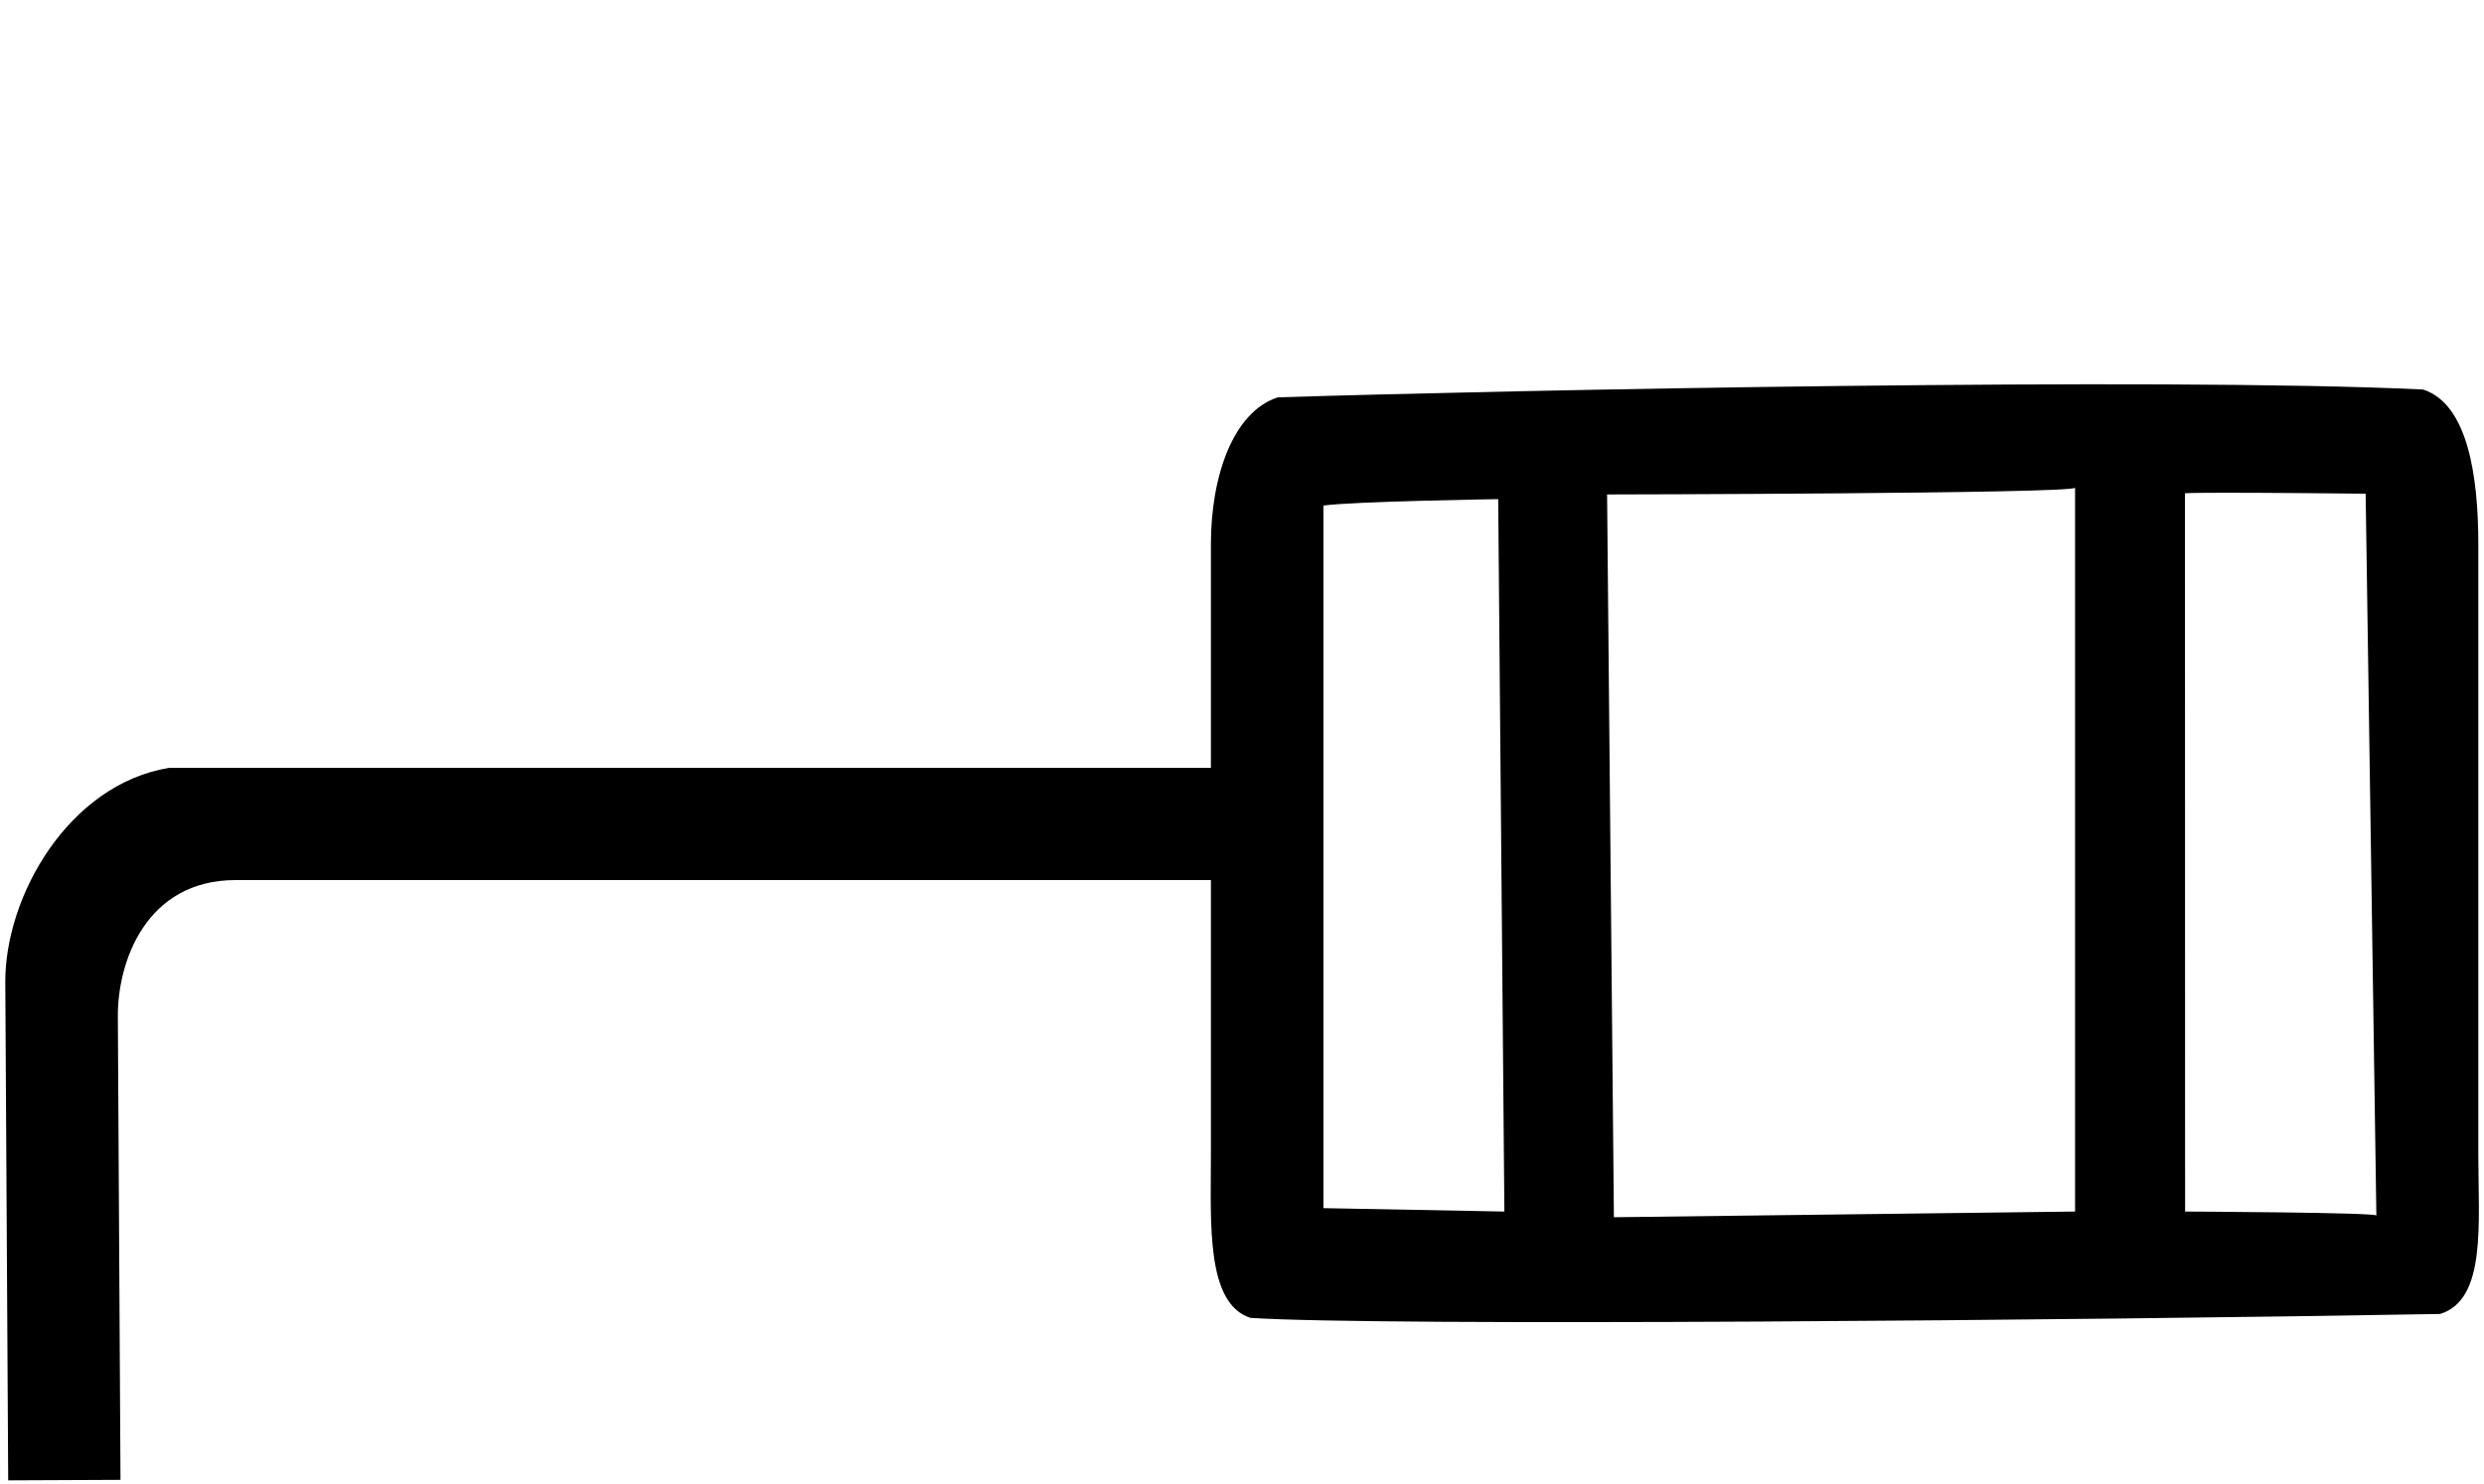
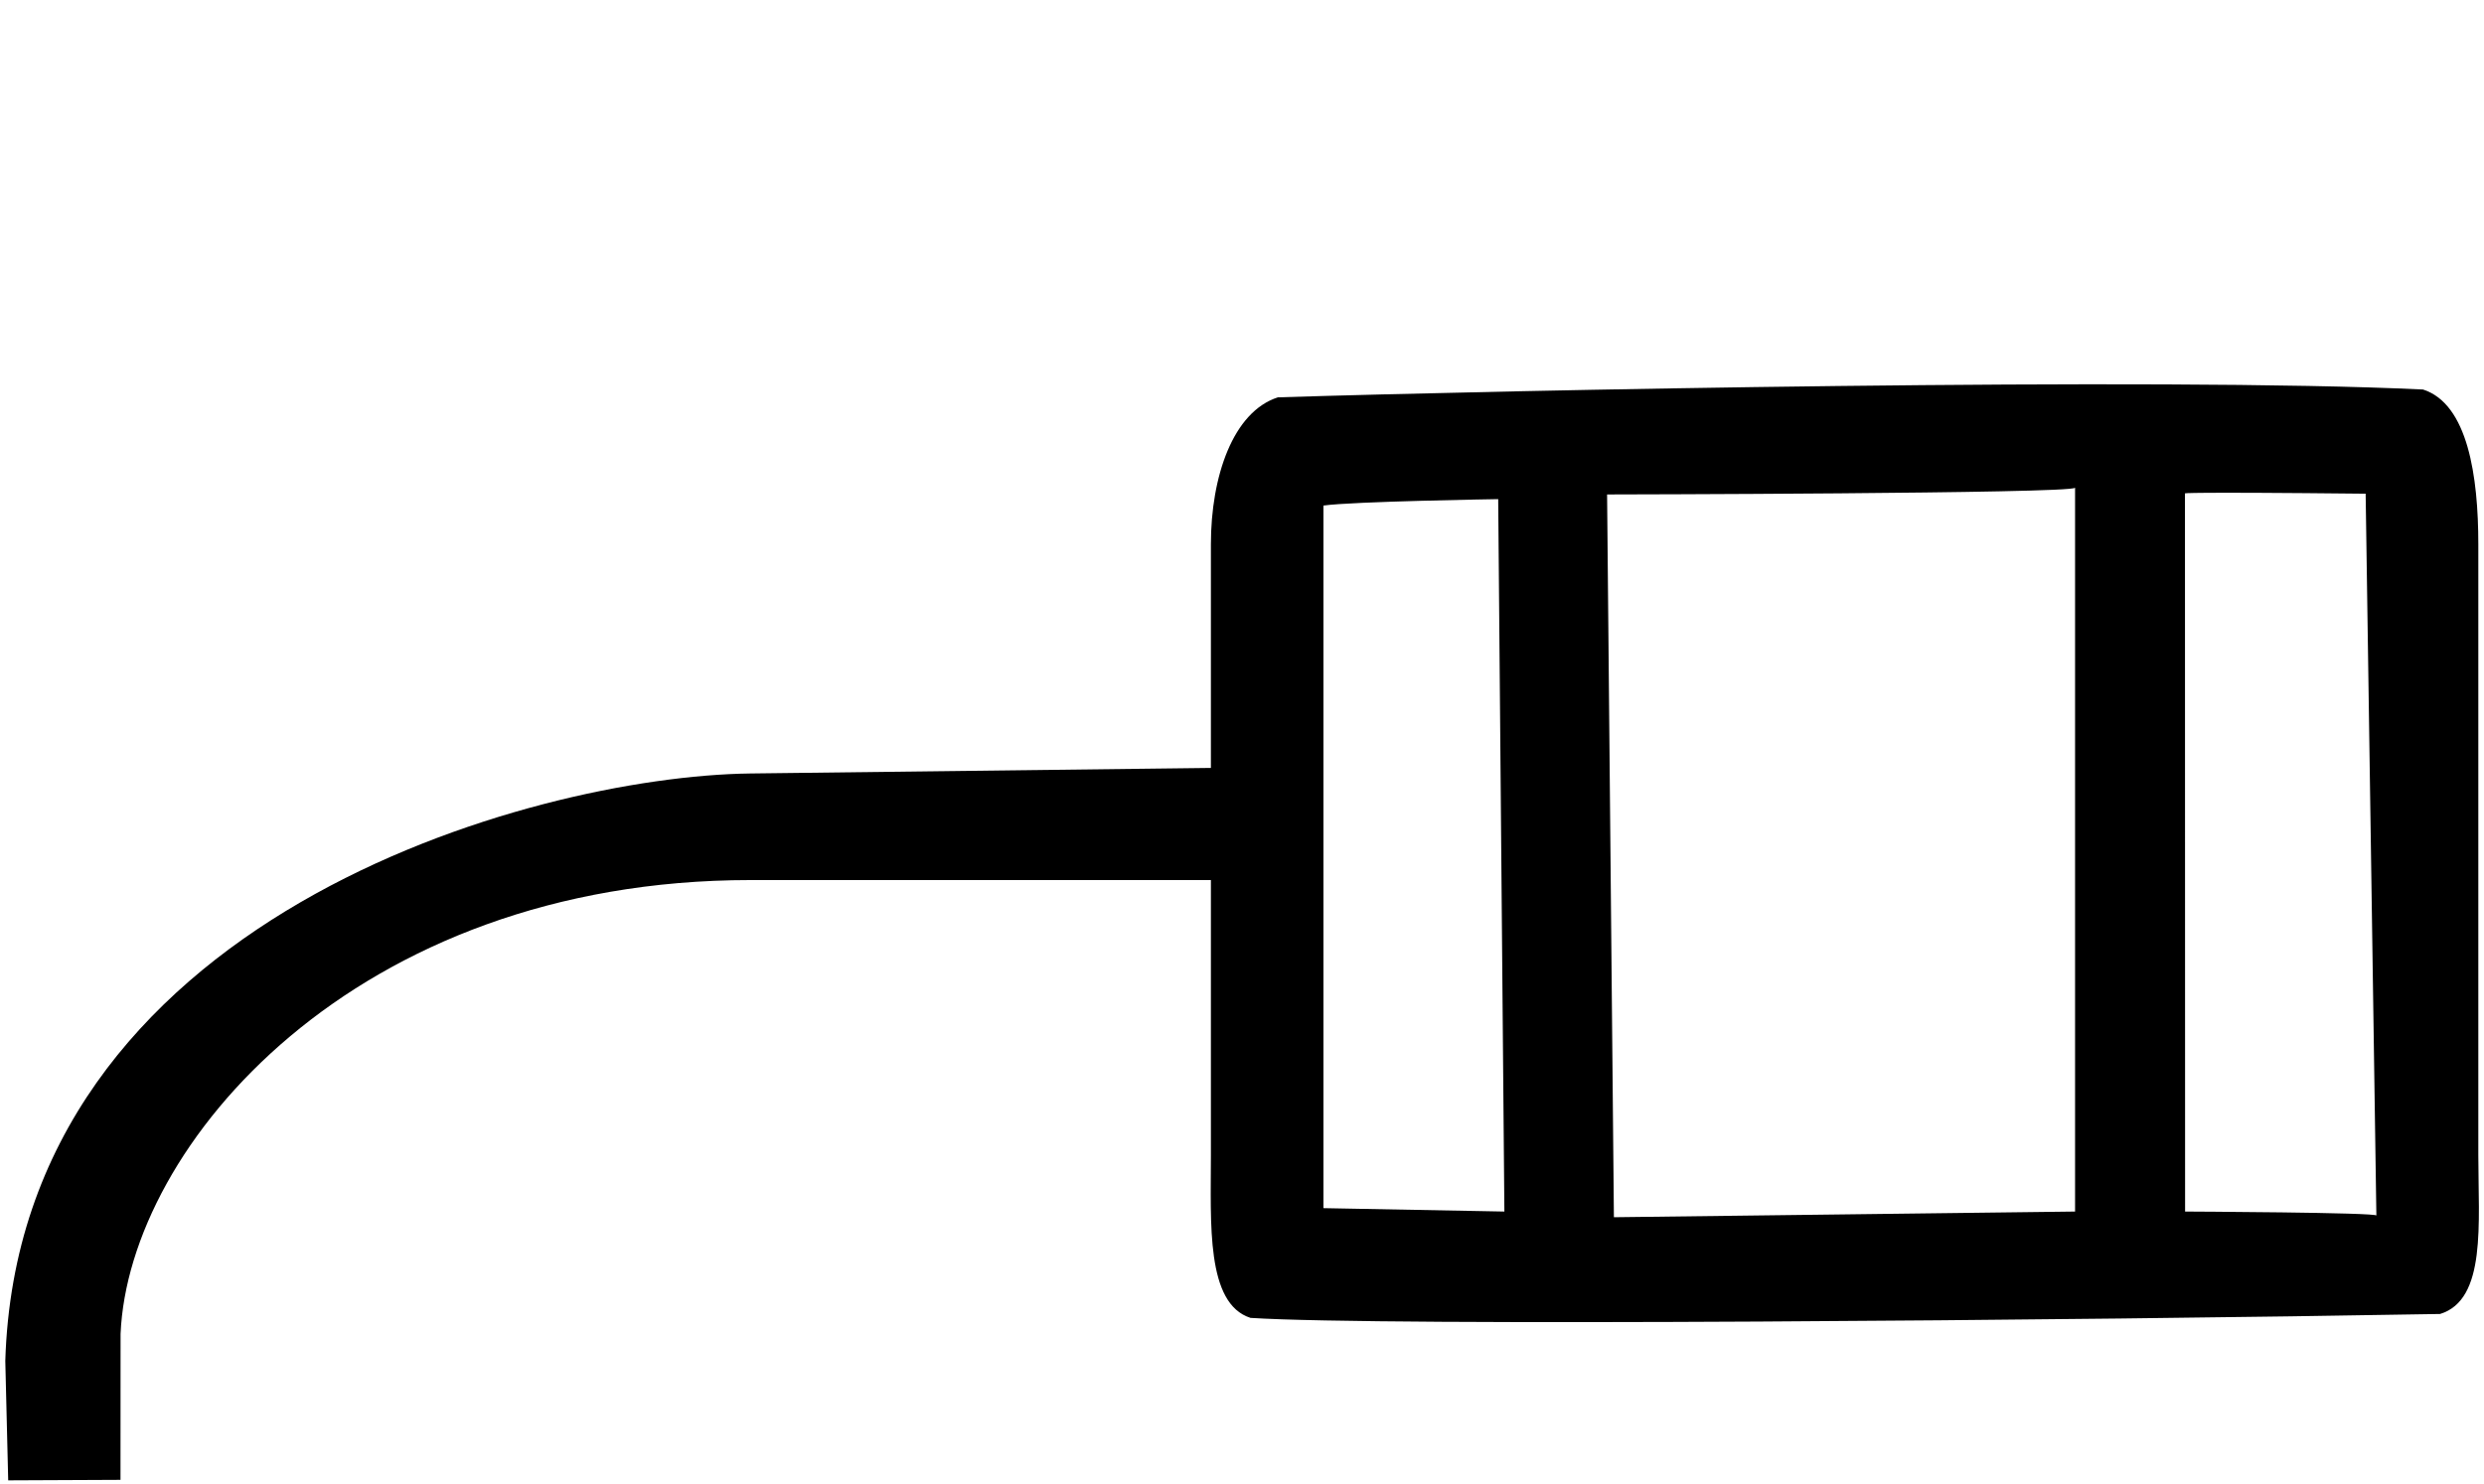
<svg xmlns="http://www.w3.org/2000/svg" width="19.687" height="11.76" id="svg4518" version="1.1">
  <defs id="defs4523" />
-   <path id="path4520" style="fill:#000000;stroke:none" d="M 10.128,3.15 C 9.773,3.264 9.597,3.776 9.597,4.315 V 6.088 H 1.337 C 0.544,6.22 0.038,7.105 0.042,7.789 l 0.023,3.947 0.89,-0.004 -0.021,-3.672 C 0.931,7.625 1.157,6.977 1.868,6.977 H 9.597 v 2.182 c 0,0.539 -0.04,1.176 0.314,1.289 1.055,0.068 6.554,0.02 9.428,-0.031 0.369,-0.113 0.303,-0.719 0.303,-1.258 v -4.844 c 0,-0.539 -0.083,-1.113 -0.438,-1.227 -2.083,-0.1 -7.251,0.005 -9.076,0.062 z m 6.318,0.717 v 5.738 l -3.655,0.045 -0.054,-5.73 c 0,0 3.672,-0.006 3.709,-0.053 z m 0.871,0.044 c 0,0 0.006,-0.012 1.432,0.003 l 0.085,5.723 c 0.017,-0.025 -1.516,-0.032 -1.516,-0.032 z m -5.443,0.046 0.049,5.648 -1.434,-0.027 V 4.008 c 0.231,-0.033 1.385,-0.051 1.385,-0.051 z" />
+   <path id="path4520" style="fill:#000000;stroke:none" d="M 10.128,3.15 C 9.773,3.264 9.597,3.776 9.597,4.315 V 6.088 L 5.947,6.132 C 4.206,6.154 0.148,7.281 0.042,10.789 l 0.023,0.947 0.89,-0.004 5.7323e-4,-1.157 C 1.019,9.081 2.811,6.977 5.949,6.977 H 9.597 v 2.182 c 0,0.539 -0.04,1.176 0.314,1.289 1.055,0.068 6.554,0.02 9.428,-0.031 0.369,-0.113 0.303,-0.719 0.303,-1.258 v -4.844 c 0,-0.539 -0.083,-1.113 -0.438,-1.227 -2.083,-0.1 -7.251,0.005 -9.076,0.062 z m 6.318,0.717 v 5.738 l -3.655,0.045 -0.054,-5.73 c 0,0 3.672,-0.006 3.709,-0.053 z m 0.871,0.044 c 0,0 0.006,-0.012 1.432,0.003 l 0.085,5.723 c 0.017,-0.025 -1.516,-0.032 -1.516,-0.032 z m -5.443,0.046 0.049,5.648 -1.434,-0.027 V 4.008 c 0.231,-0.033 1.385,-0.051 1.385,-0.051 z" />
  <g id="path1" transform="matrix(1,0,0,0.88827,0,0.3893839)" />
</svg>
